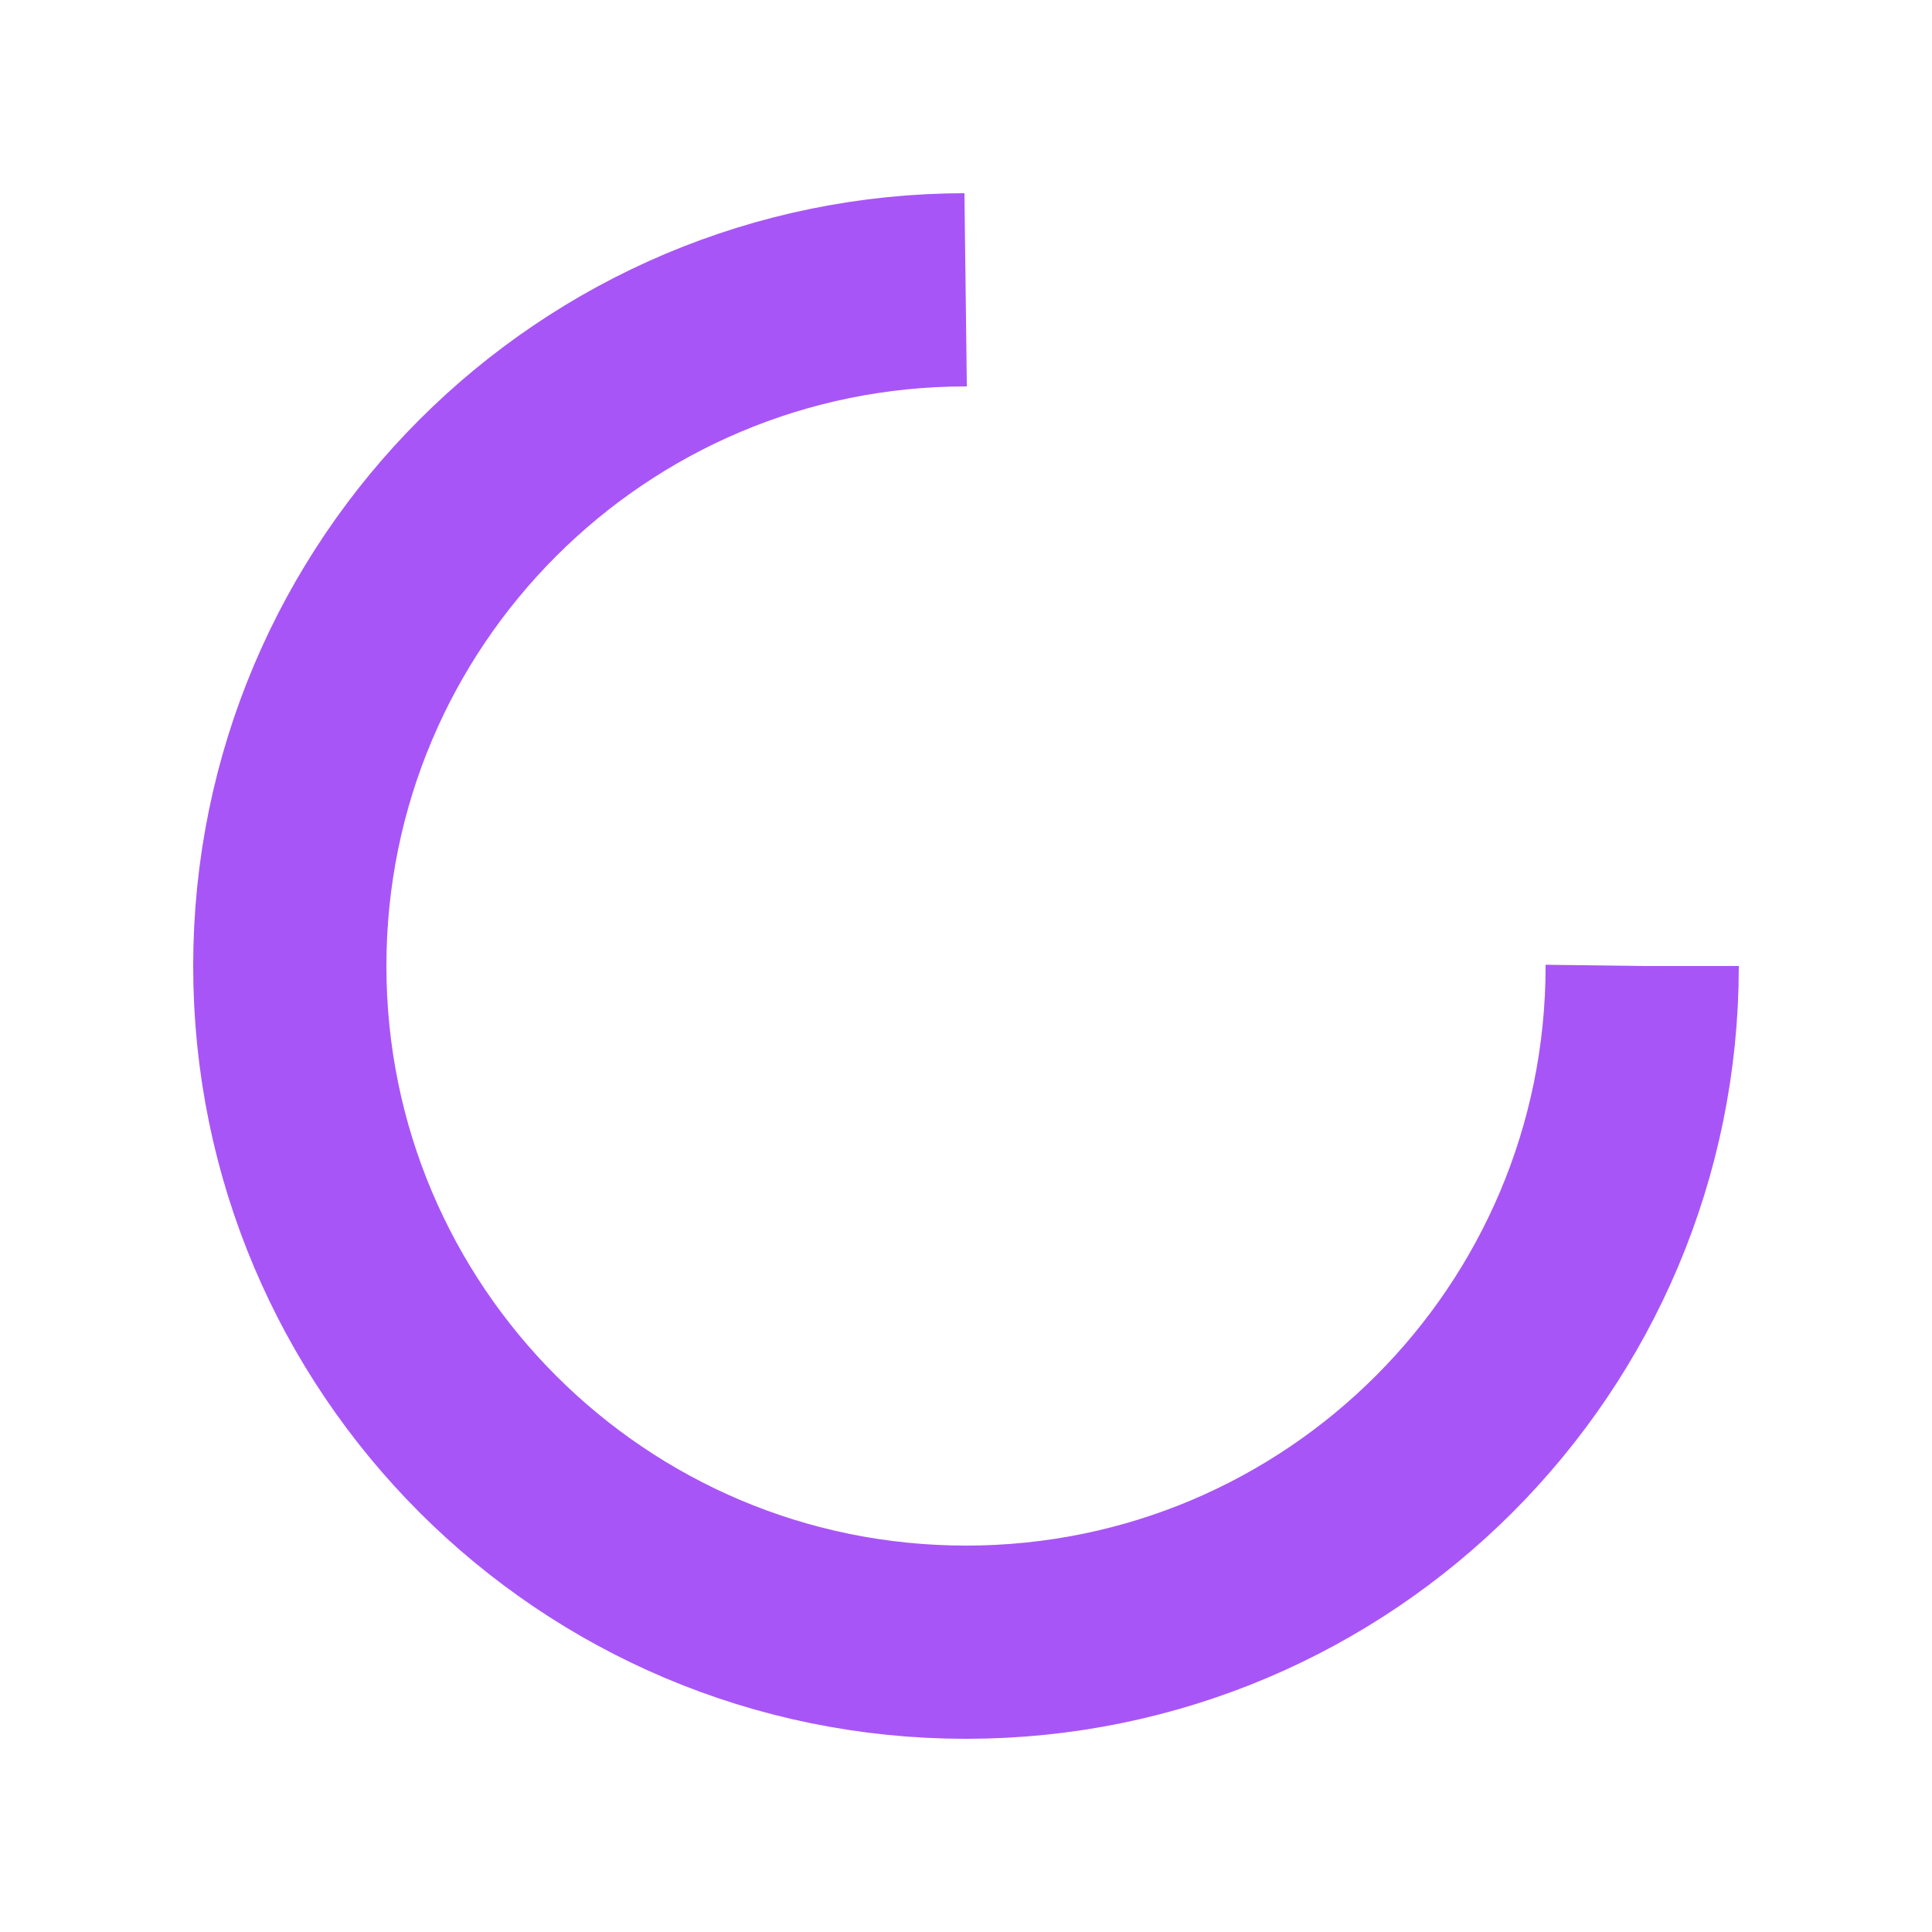
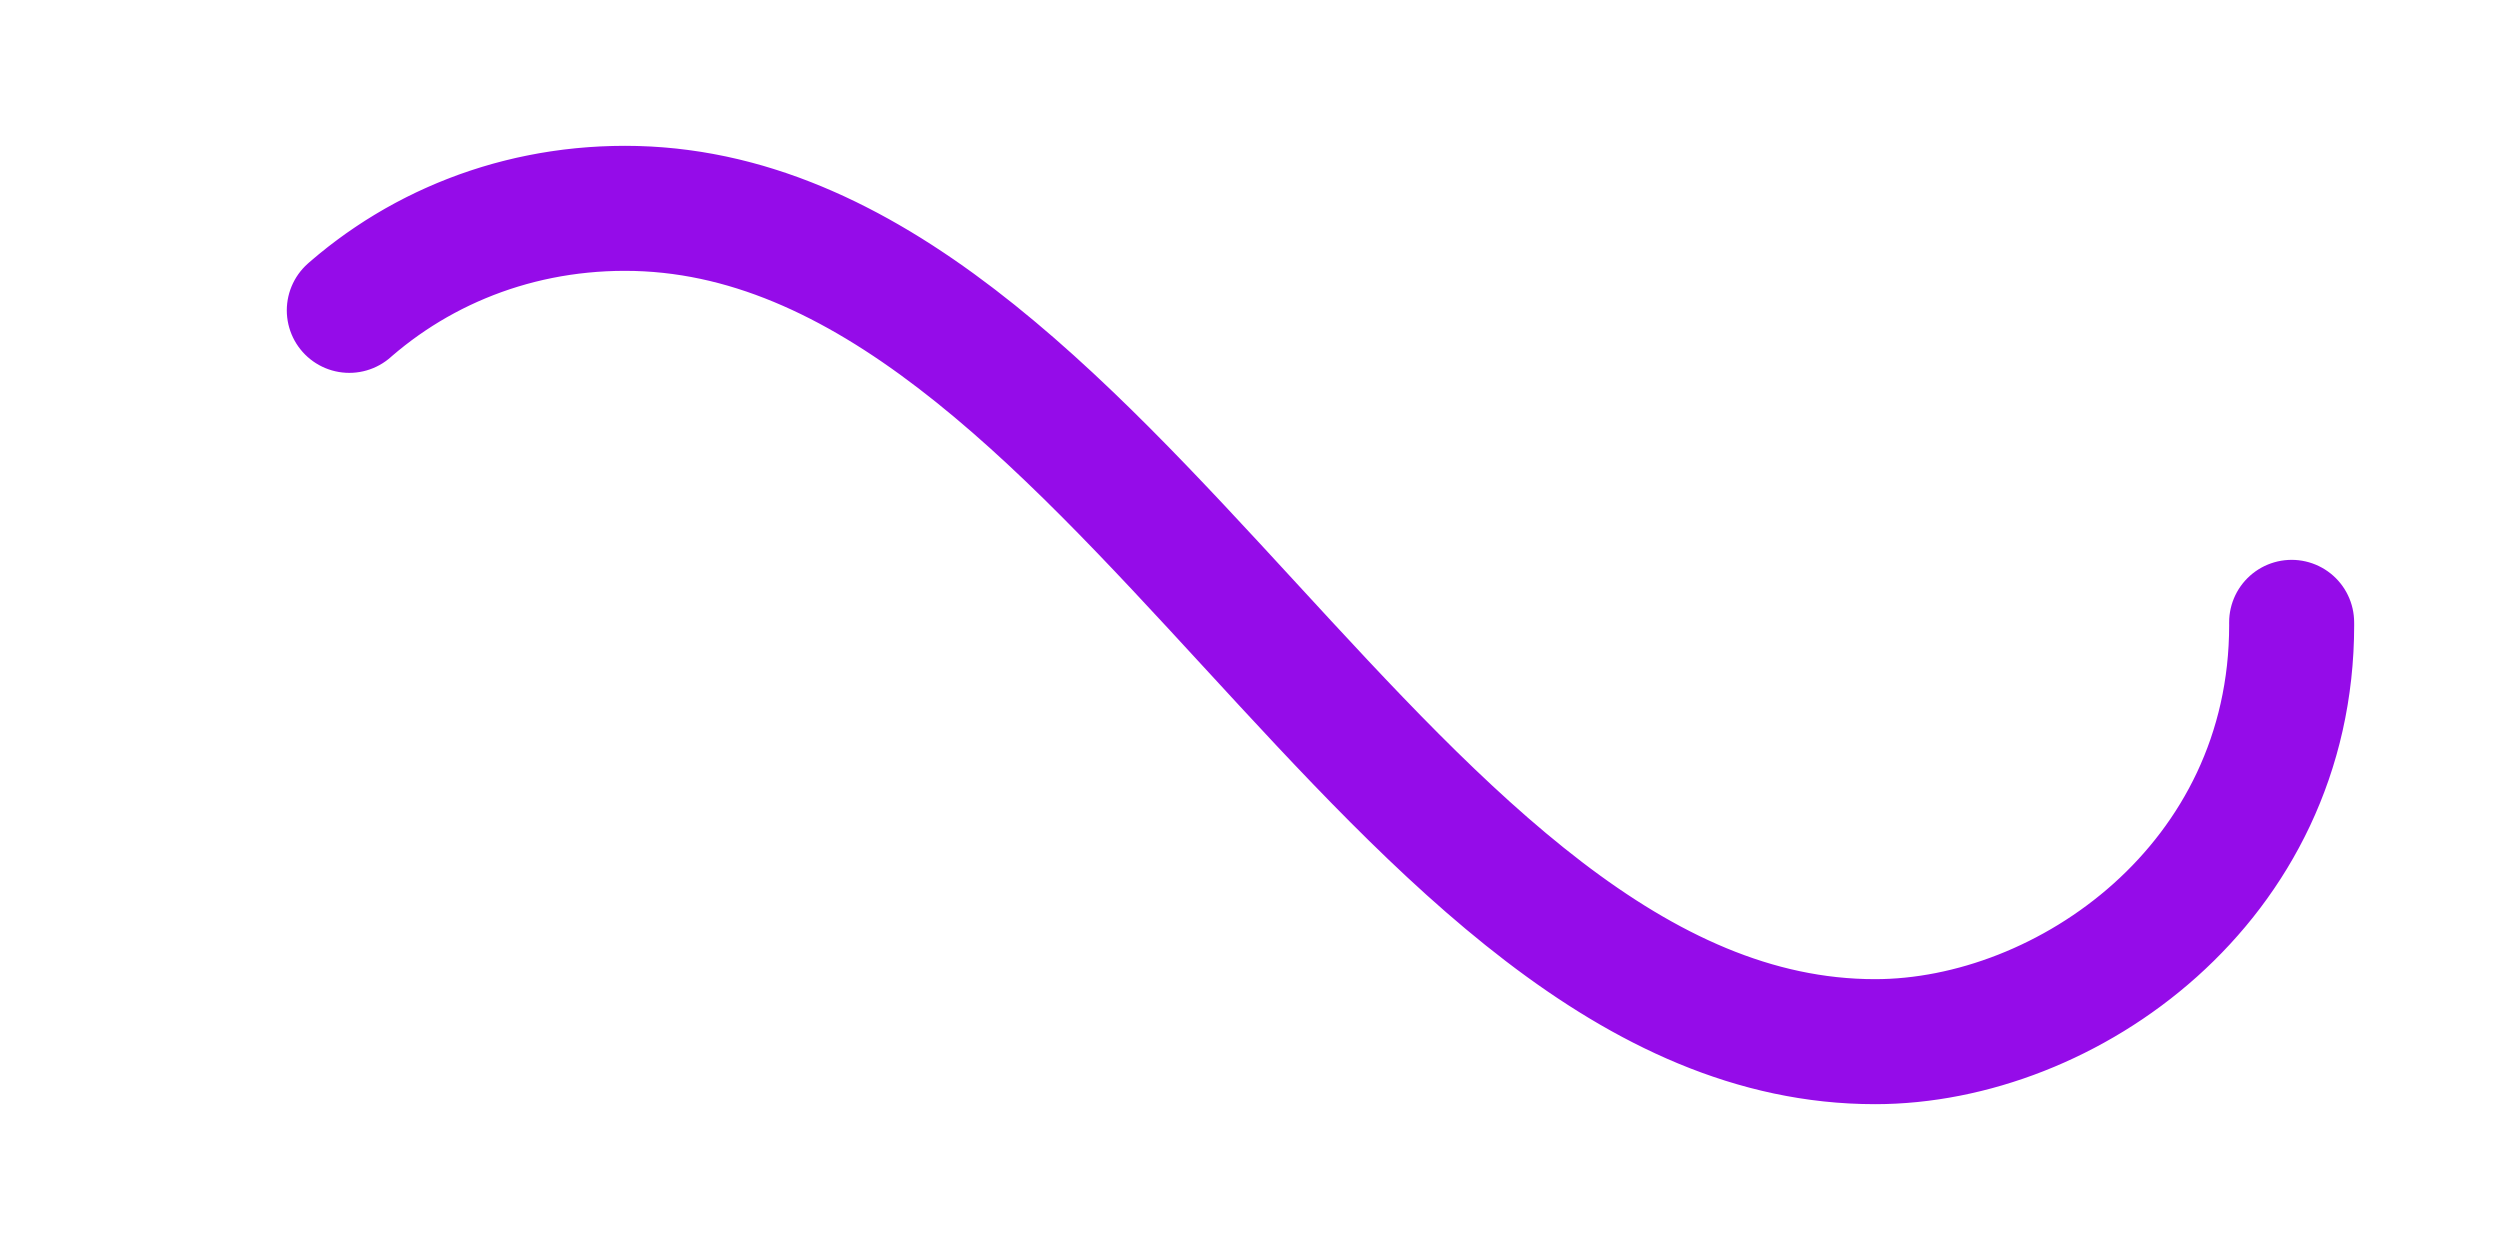
- <svg xmlns="http://www.w3.org/2000/svg" viewBox="0 0 100 100" preserveAspectRatio="xMidYMid" width="200" height="200" style="shape-rendering: auto; display: block; background: rgb(255, 255, 255);">
-   <g>
-     <circle stroke-dasharray="164.934 56.978" r="35" stroke-width="10" stroke="#a855f7" fill="none" cy="50" cx="50">
-       <animateTransform keyTimes="0;1" values="0 50 50;360 50 50" dur="1s" repeatCount="indefinite" type="rotate" attributeName="transform" />
-     </circle>
-     <g />
-   </g>
+ <svg xmlns="http://www.w3.org/2000/svg" viewBox="0 0 300 150">
+   <path fill="none" stroke="#950ce9" stroke-width="15" stroke-linecap="round" stroke-dasharray="300 385" stroke-dashoffset="0" d="M275 75c0 31-27 50-50 50-58 0-92-100-150-100-28 0-50 22-50 50s23 50 50 50c58 0 92-100 150-100 24 0 50 19 50 50Z">
+     <animate attributeName="stroke-dashoffset" calcMode="spline" dur="2" values="685;-685" keySplines="0 0 1 1" repeatCount="indefinite" />
+   </path>
</svg>
